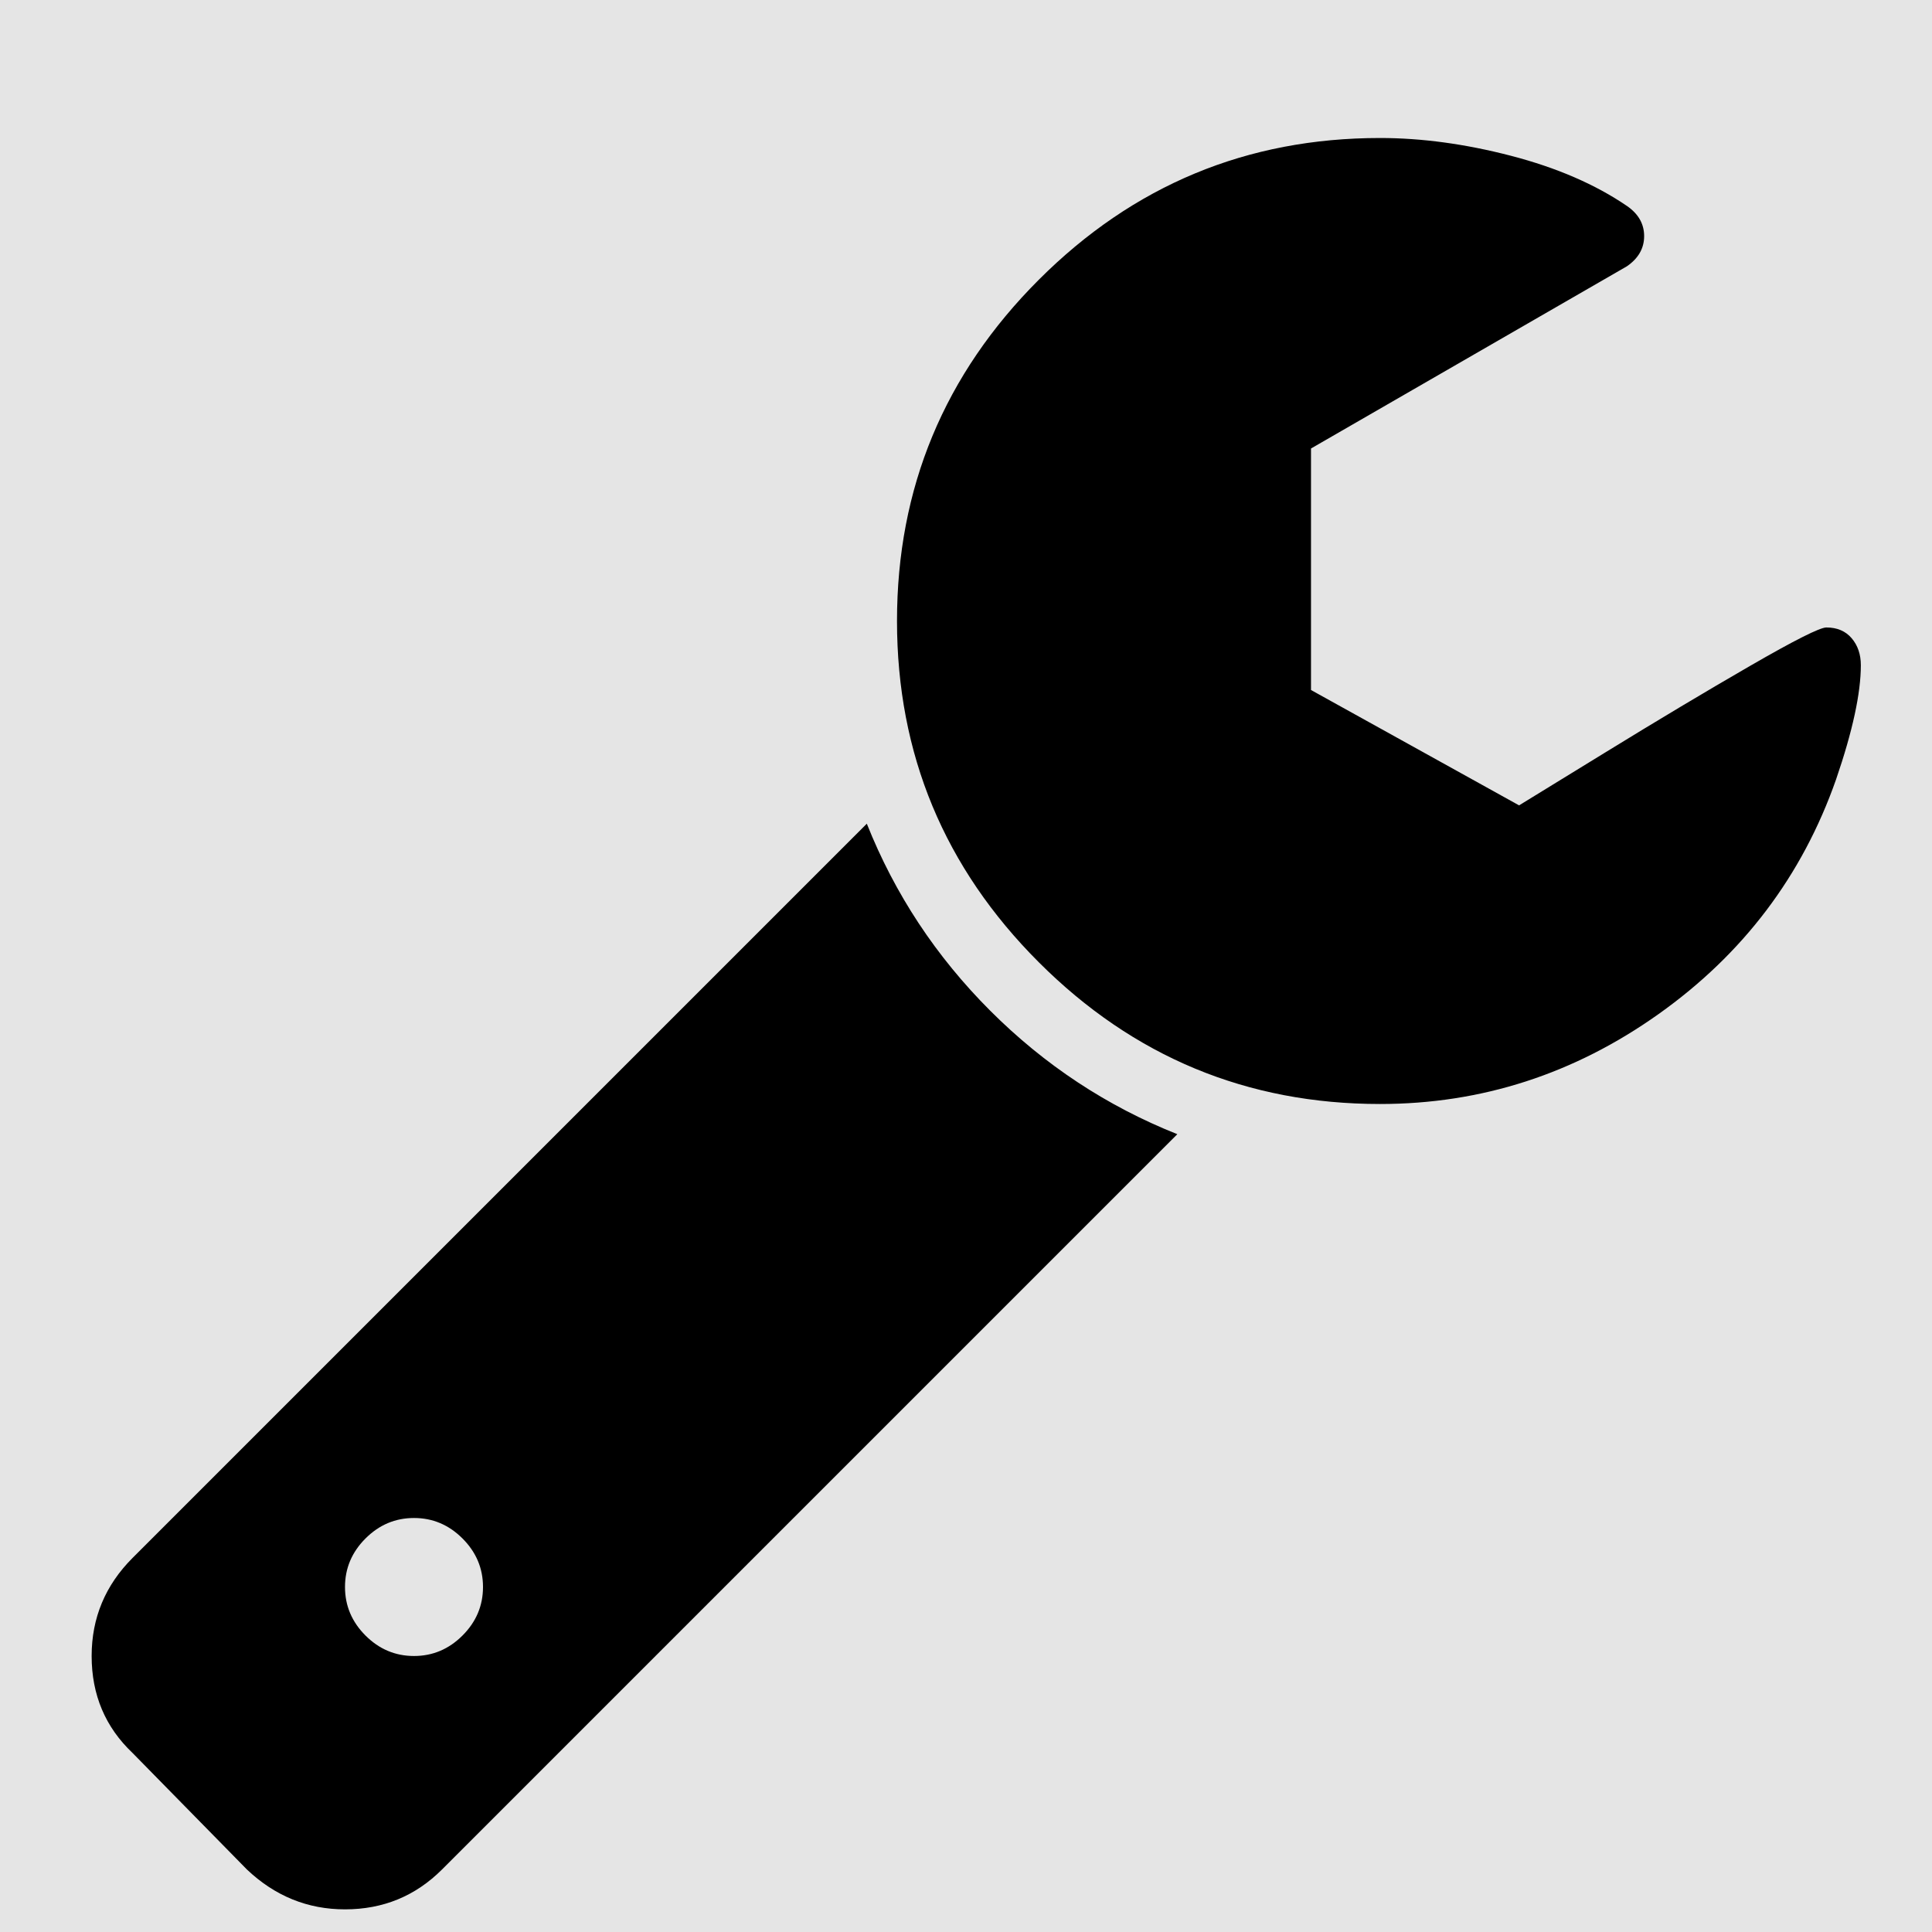
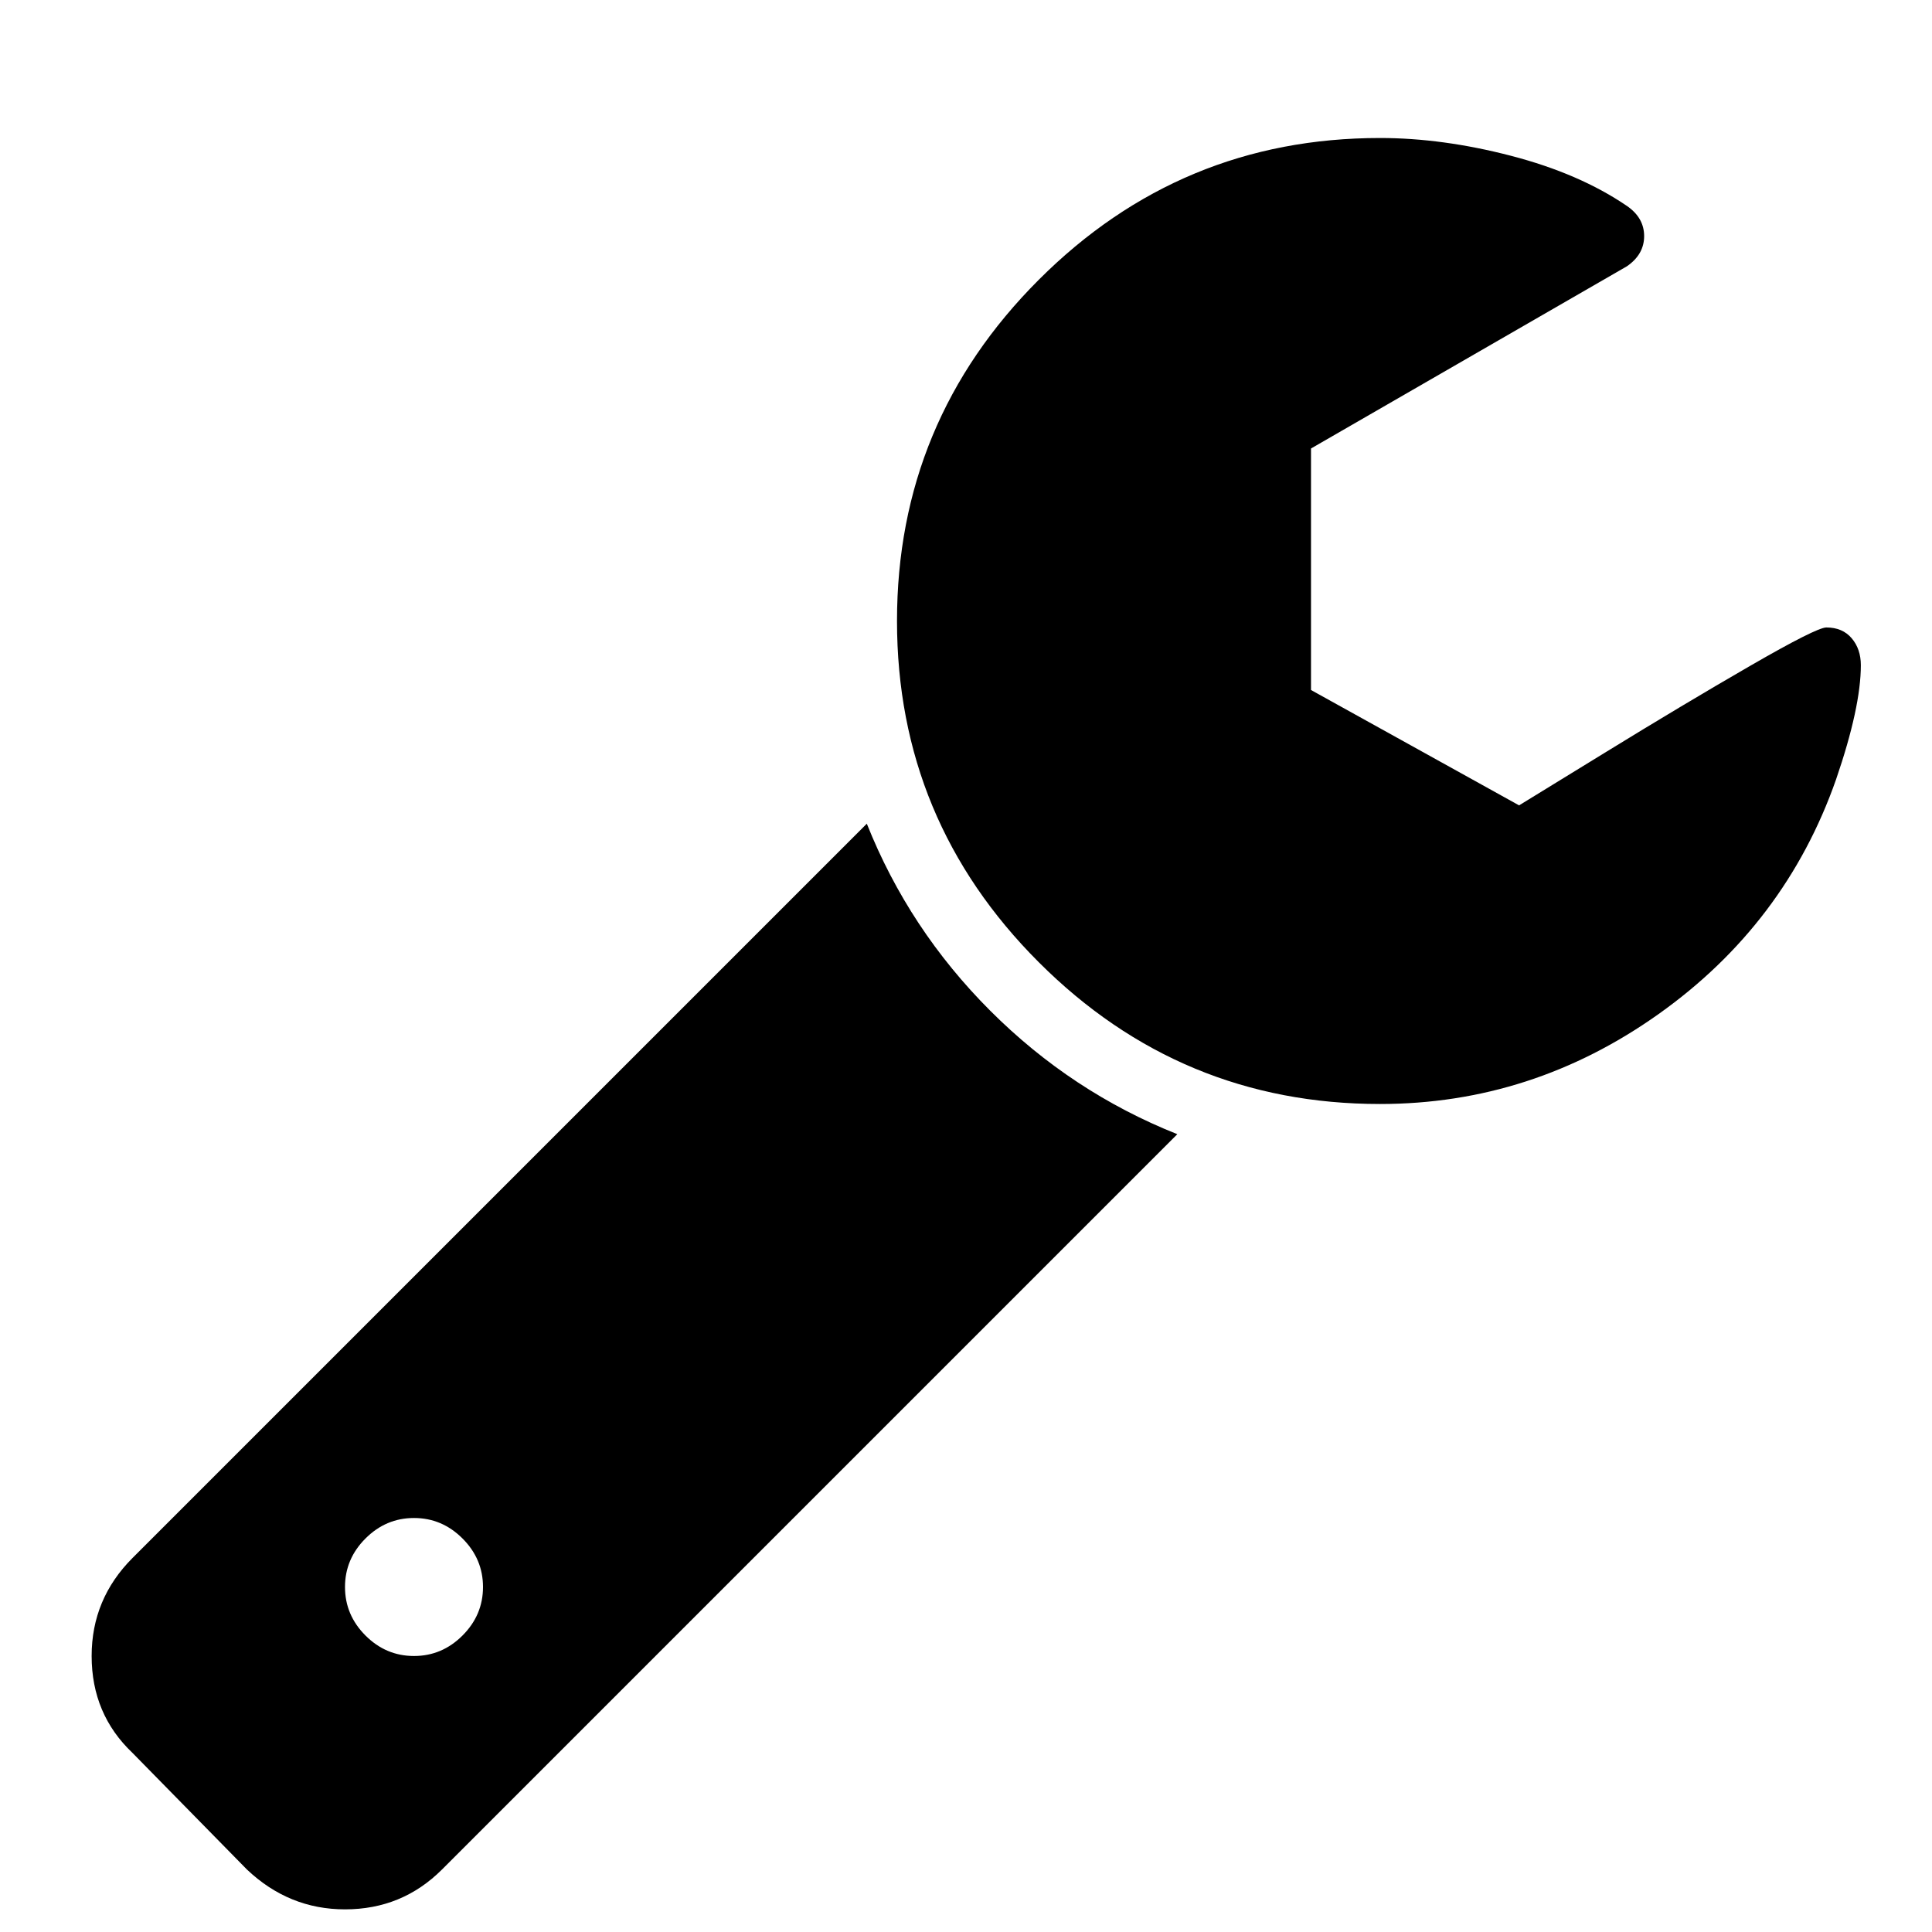
<svg xmlns="http://www.w3.org/2000/svg" width="1792" height="1792" viewBox="0 0 1792 1792">
-   <rect width="1792" height="1792" style="fill:#e5e5e5" />
  <path d="M448 1472q0-26-19-45t-45-19-45 19-19 45 19 45 45 19 45-19 19-45zm644-420l-682 682q-37 37-90 37-52 0-91-37l-106-108q-38-36-38-90 0-53 38-91l681-681q39 98 114.5 173.5t173.5 114.5zm634-435q0 39-23 106-47 134-164.5 217.5t-258.5 83.5q-185 0-316.5-131.5t-131.5-316.5 131.5-316.5 316.5-131.5q58 0 121.5 16.5t107.5 46.5q16 11 16 28t-16 28l-293 169v224l193 107q5-3 79-48.5t135.5-81 70.5-35.5q15 0 23.5 10t8.5 25z" />
</svg>
